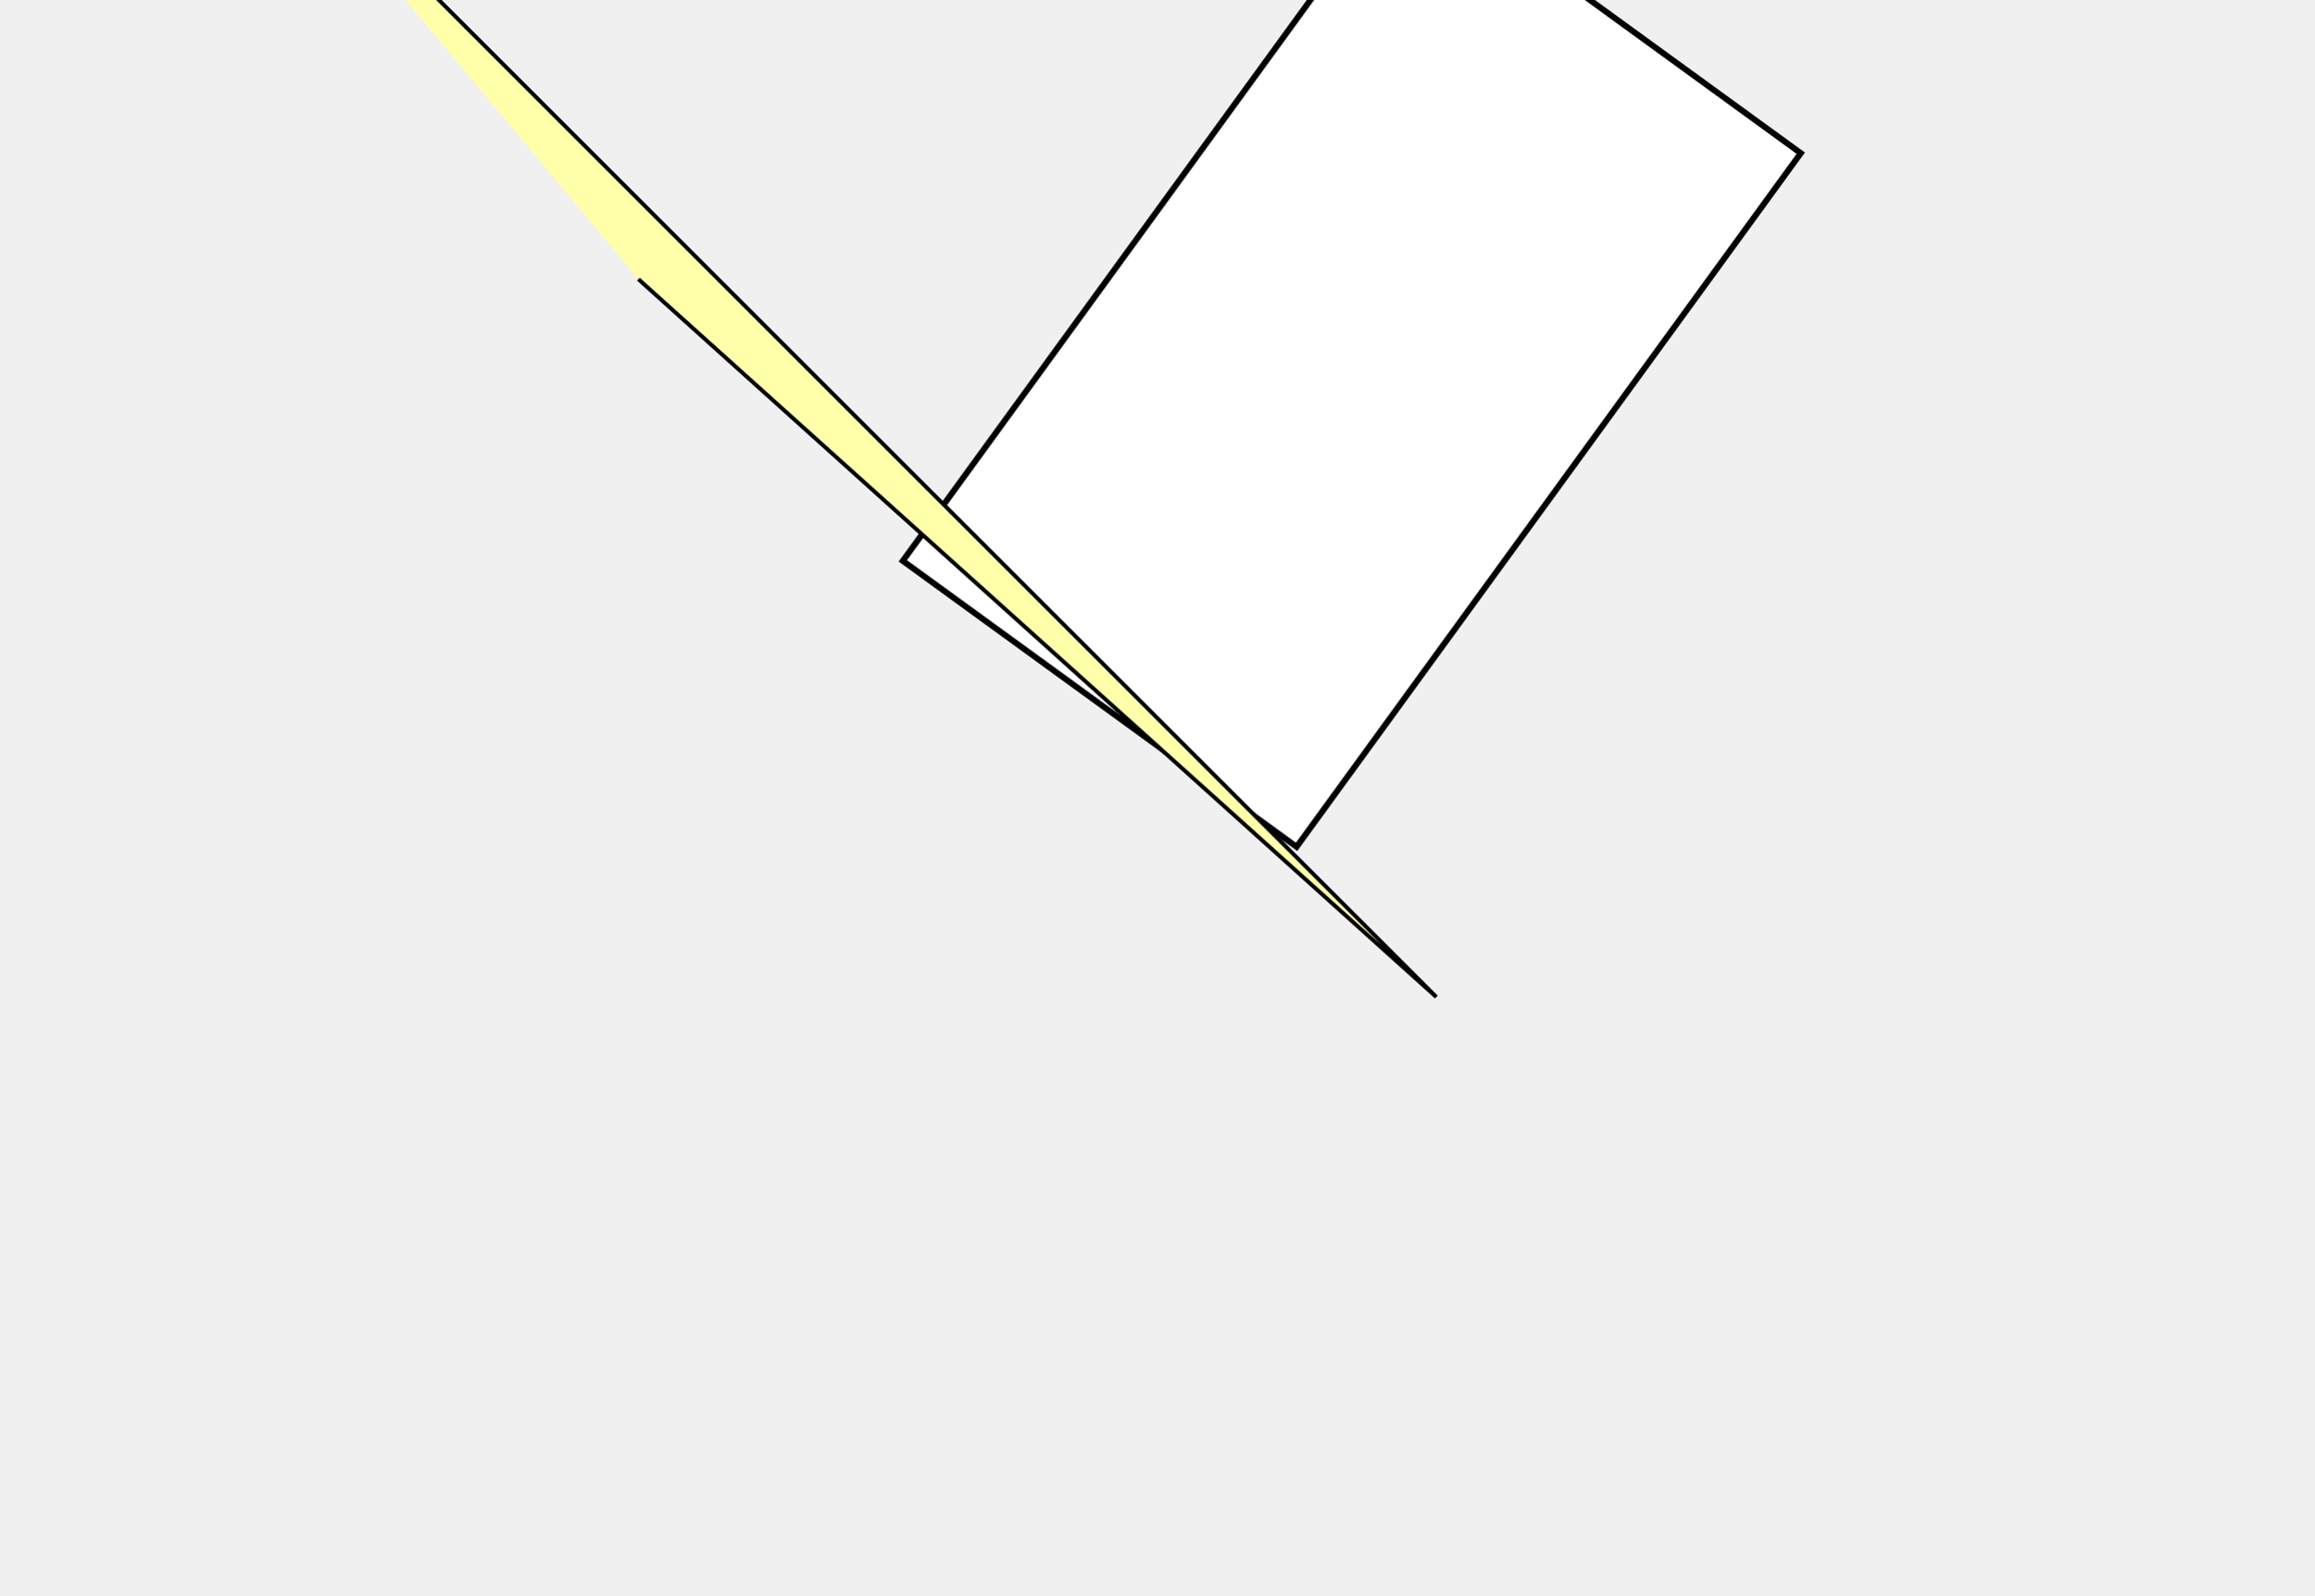
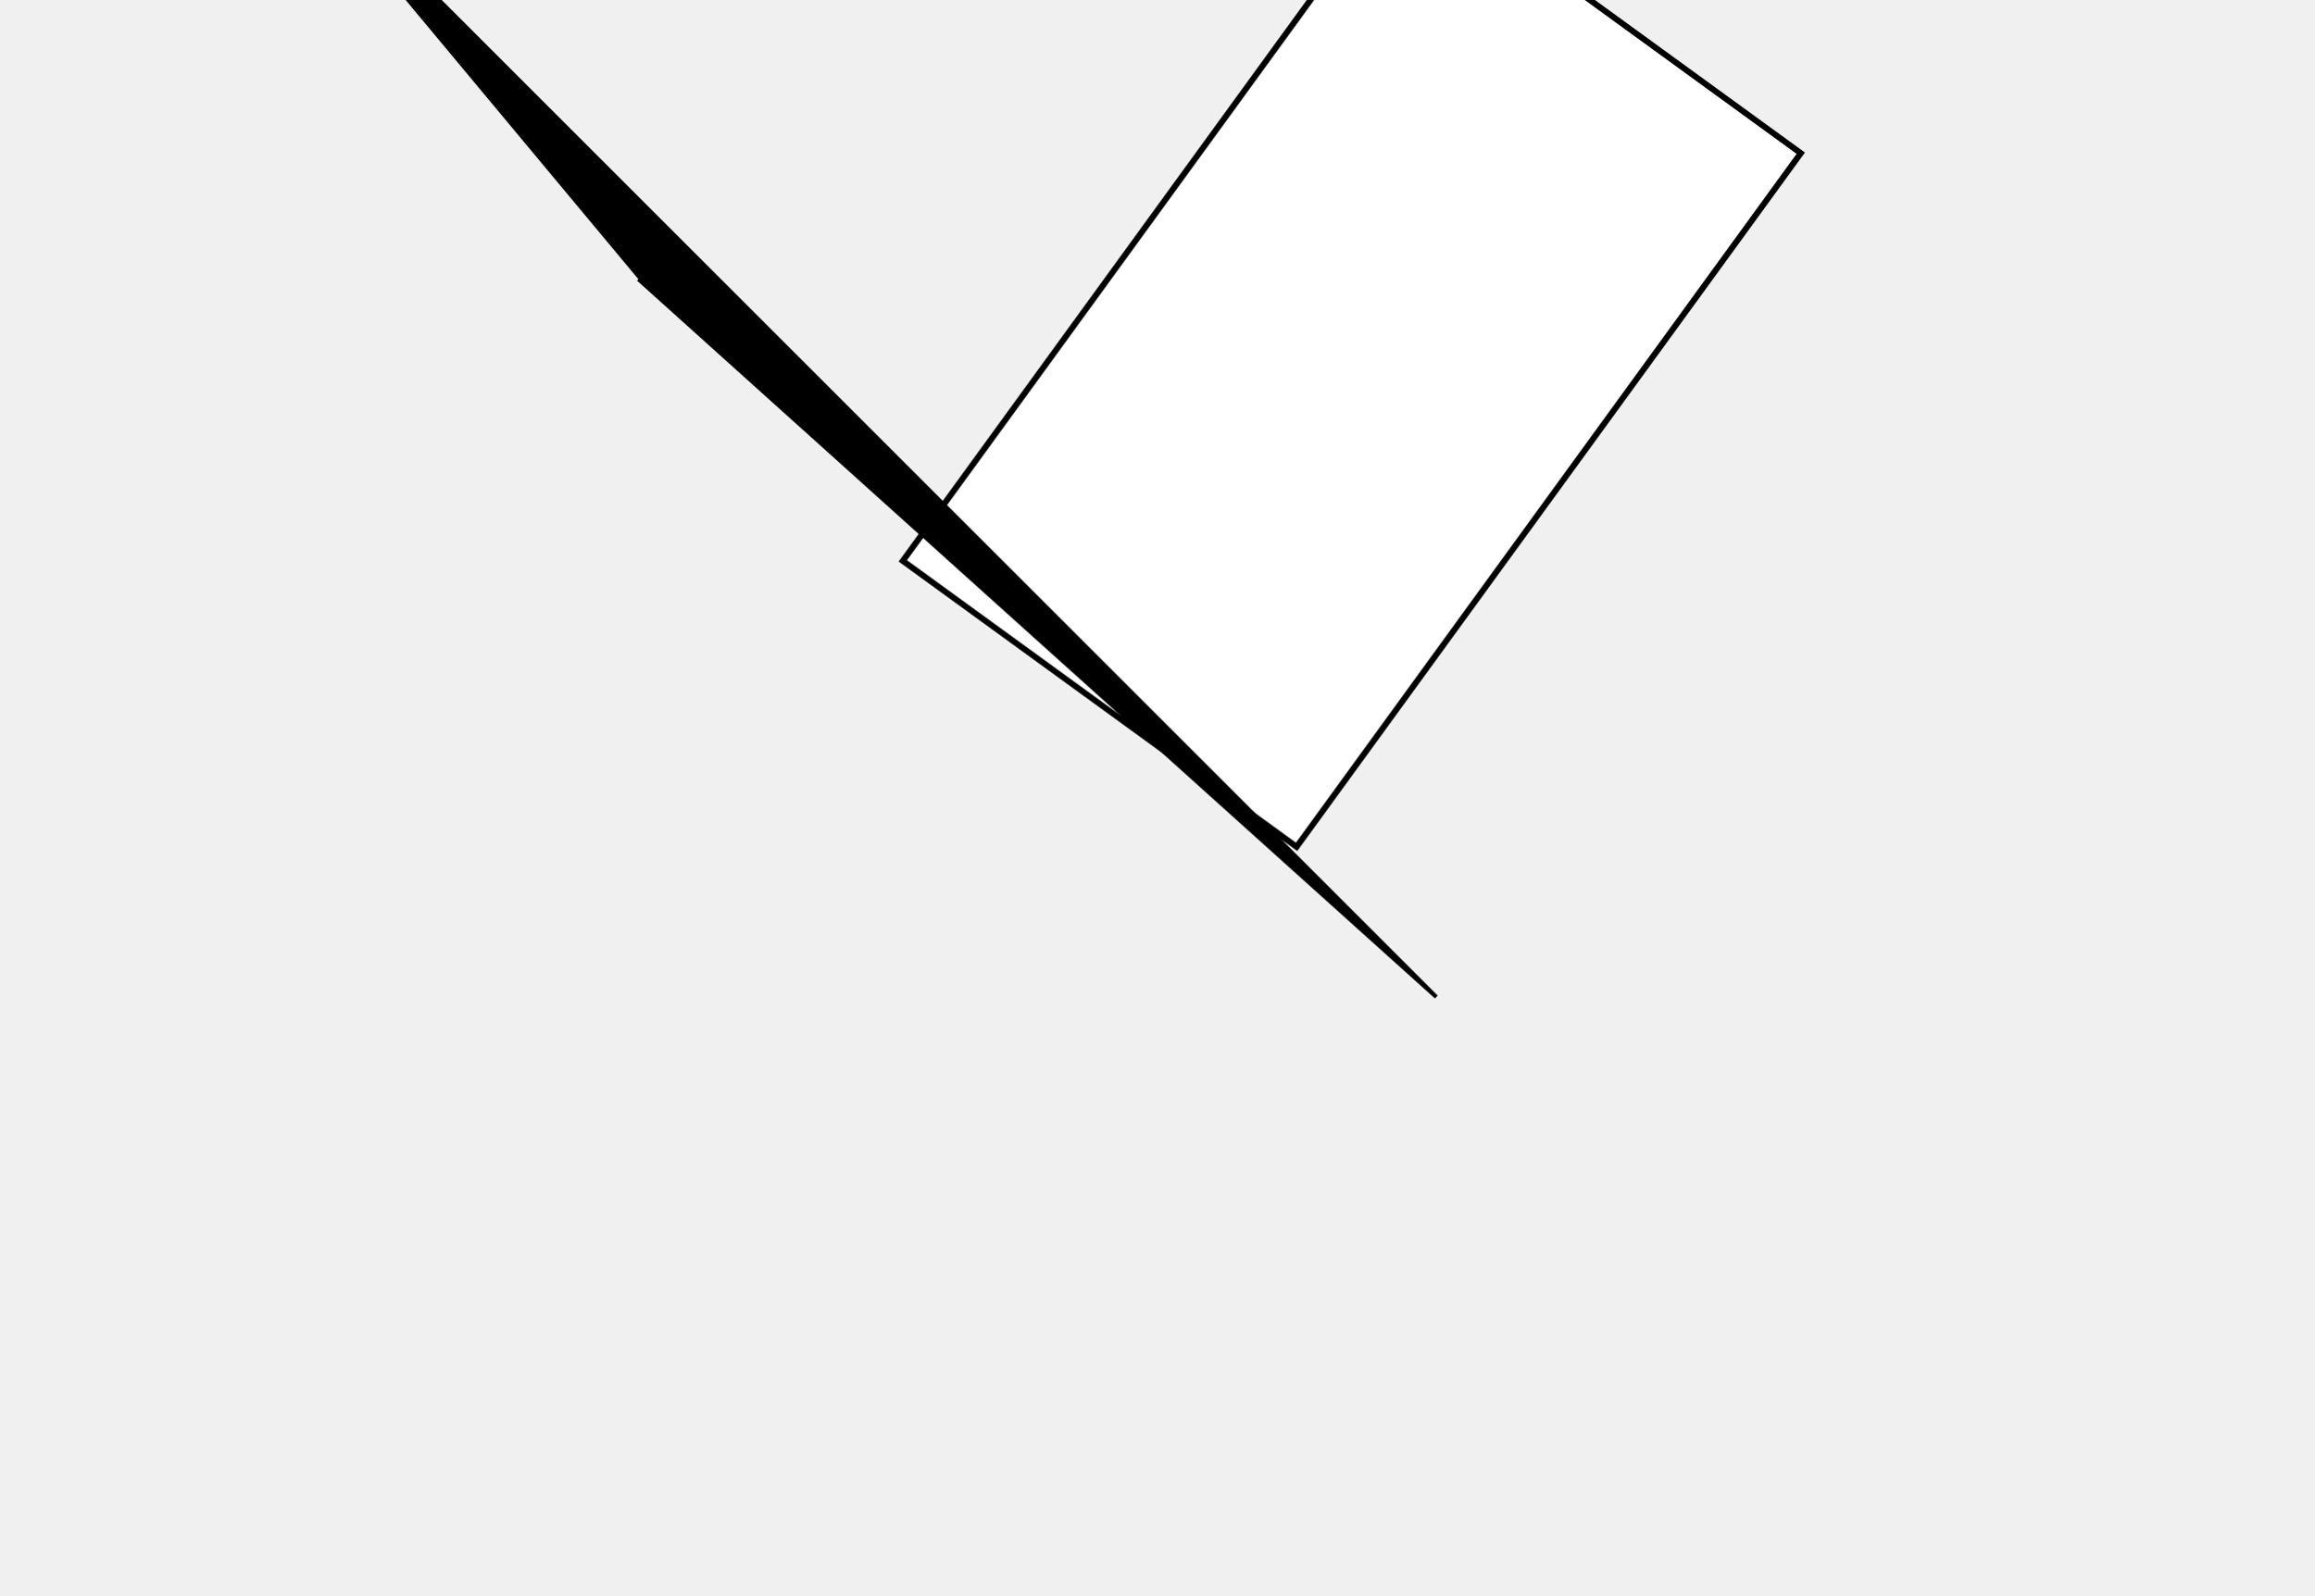
<svg xmlns="http://www.w3.org/2000/svg" width="580" height="400">
  <g transform="translate(80,-5) rotate(-27 264,172.4531)">
-     <rect transform="rotate(-27 264,172.4531) translate(60,-50)" id="svg_1" height="122" width="215" y="111.453" x="156.5" stroke-width="1.5" stroke="#000" fill="#fff" />
+     <rect transform="rotate(-27 264,172.4531) translate(60,-50)" id="svg_1" height="122" width="215" y="111.453" x="156.5" stroke-width="1.5" stroke="#000" fill="white  " />
  </g>
-   <polyline transform="translate(60,-50)" points="0,0 300,300 100,120" stroke="black" fill="#ffa" />
+   <polyline transform="translate(60,-50)" points="0,0 300,300 100,120" stroke="black" fill="ffa" />
</svg>
